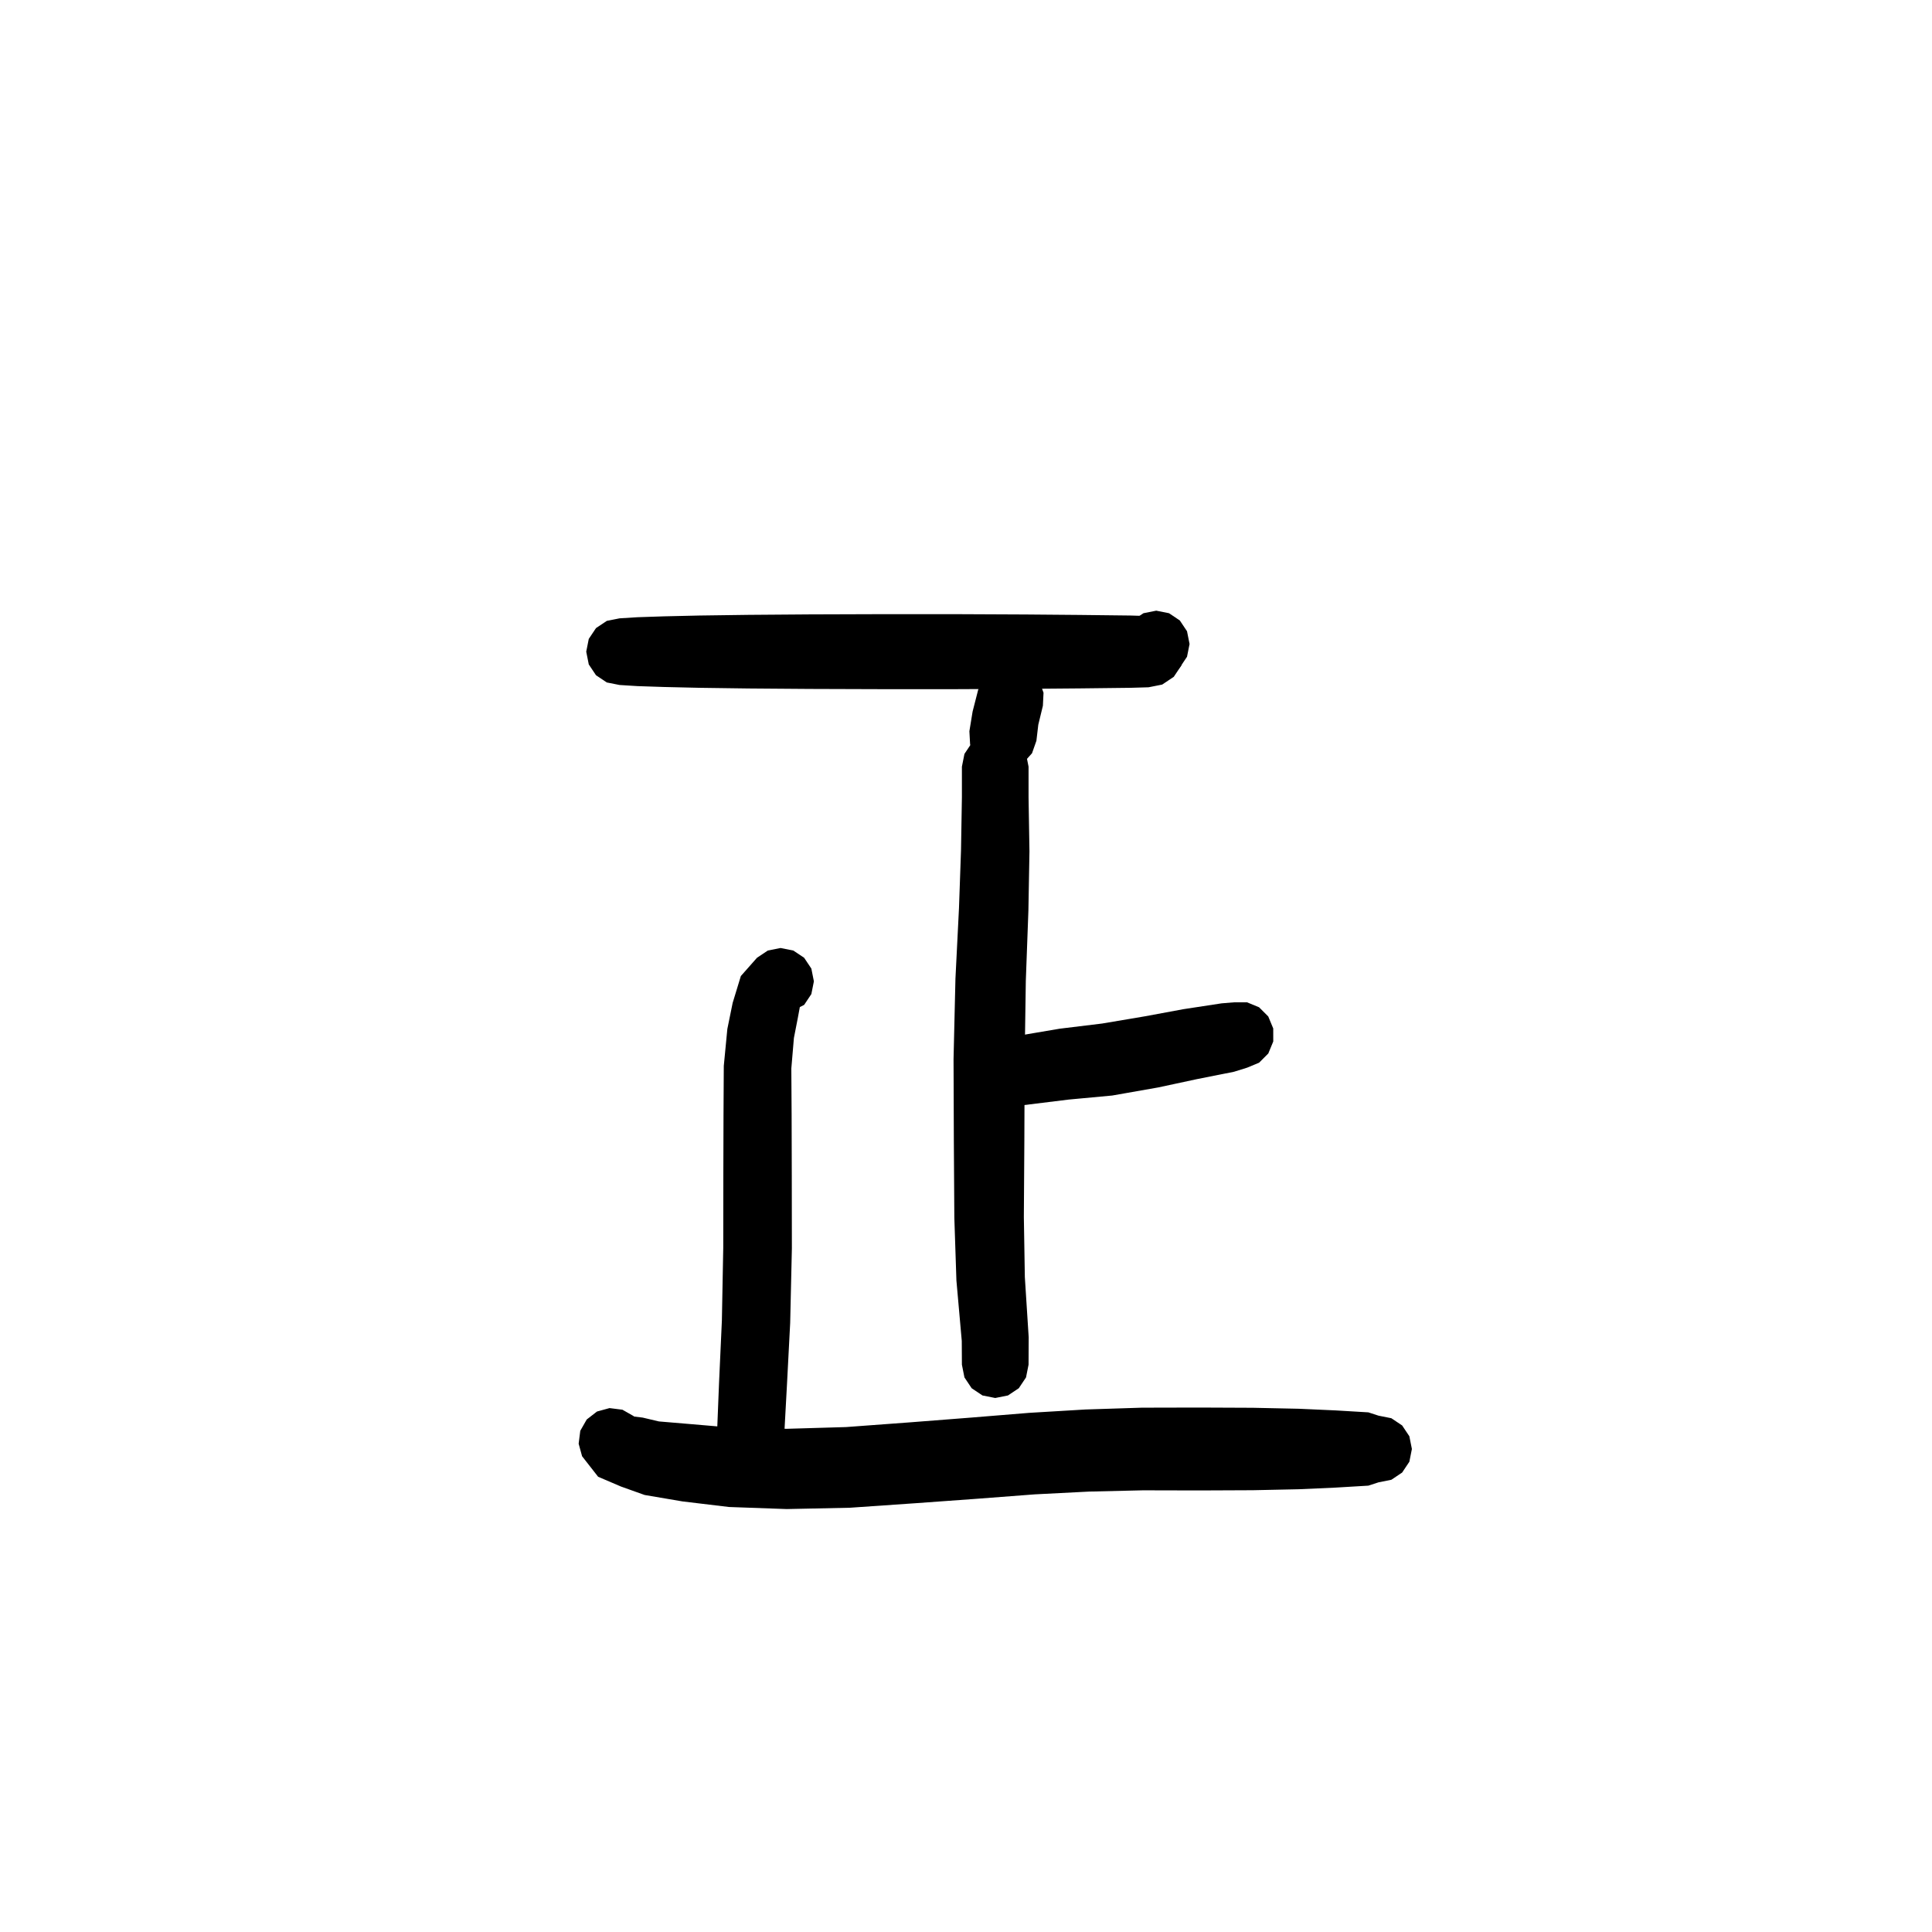
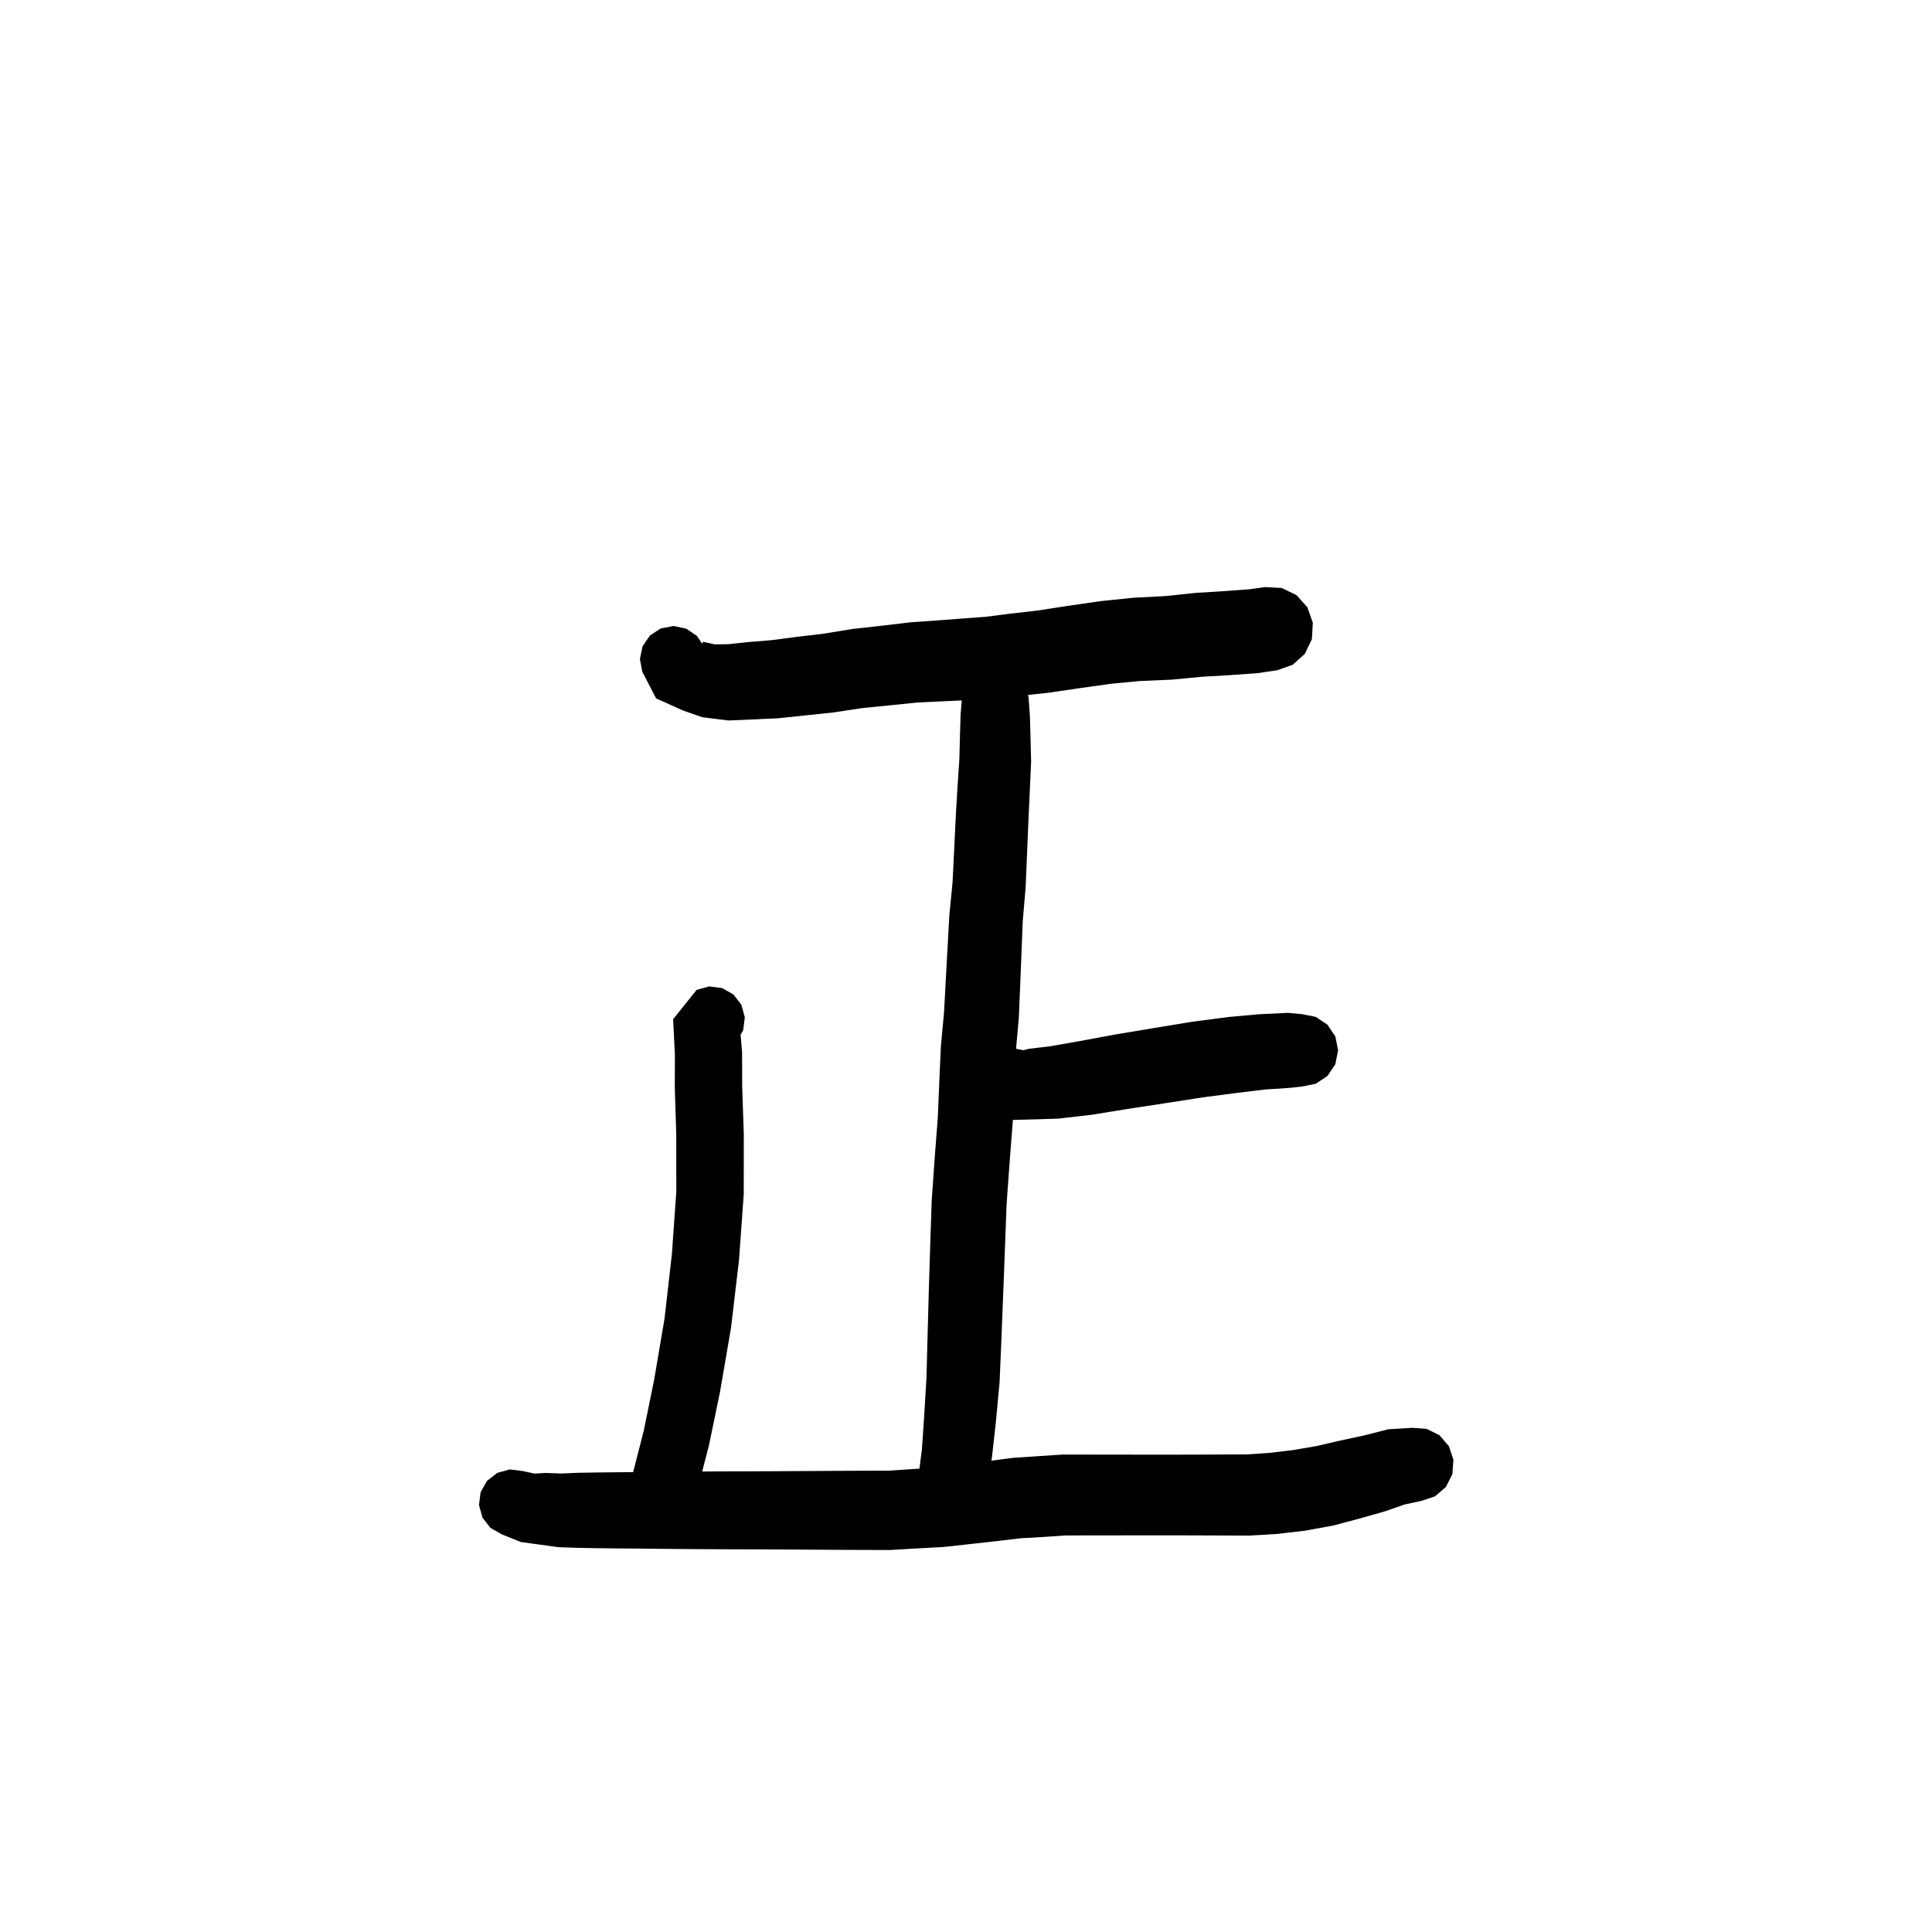
<svg xmlns="http://www.w3.org/2000/svg" viewBox="0 0 300 300" width="300" height="300">
-   <path d="M 96.205 106.365 L 98.983 106.539 L 103.11 106.676 L 108.586 106.802 L 116.205 106.906 L 125.729 106.978 L 136.92 107.014 L 148.586 107.013 L 159.301 106.964 L 167.634 106.894 L 175.57 106.802 L 178.348 106.721 L 180.465 106.3 L 182.259 105.101 L 183.458 103.307 L 183.879 101.19 L 183.458 99.074 L 182.259 97.28 L 180.465 96.081 L 178.348 95.66 L 175.57 95.579 L 167.634 95.487 L 159.301 95.417 L 148.586 95.368 L 136.92 95.367 L 125.729 95.403 L 116.205 95.475 L 108.586 95.579 L 103.11 95.705 L 98.983 95.842 L 96.205 96.015 L 94.225 96.409 L 92.546 97.531 L 91.424 99.21 L 91.03 101.19 L 91.424 103.171 L 92.546 104.85 L 94.225 105.972 Z" fill="black" fill-rule="nonzero" />
-   <path d="M 182.007 104.85 L 183.198 103.659 L 184.32 101.98 L 184.714 100 L 184.32 98.02 L 183.198 96.341 L 181.519 95.219 L 179.539 94.825 L 177.558 95.219 L 175.879 96.341 L 174.689 97.531 L 173.567 99.21 L 173.173 101.19 L 173.567 103.171 L 174.689 104.85 L 176.368 105.972 L 178.348 106.365 L 180.329 105.972 Z" fill="black" fill-rule="nonzero" />
-   <path d="M 151.899 107.078 L 151.025 110.488 L 150.526 113.542 L 150.638 115.59 L 151.524 117.439 L 153.051 118.808 L 154.986 119.489 L 157.034 119.377 L 158.883 118.49 L 160.252 116.964 L 160.932 115.029 L 161.227 112.528 L 161.94 109.588 L 162.038 107.572 L 161.357 105.671 L 160 104.175 L 158.175 103.313 L 156.158 103.215 L 154.257 103.896 L 152.762 105.252 Z" fill="black" fill-rule="nonzero" />
-   <path d="M 149.364 119.048 L 149.364 123.81 L 149.224 132.07 L 148.911 140.998 L 148.361 151.976 L 148.066 164.471 L 148.112 177.143 L 148.189 189.108 L 148.512 198.839 L 149.343 208.215 L 149.364 211.905 L 149.758 213.885 L 150.879 215.564 L 152.558 216.686 L 154.539 217.08 L 156.519 216.686 L 158.198 215.564 L 159.32 213.885 L 159.714 211.905 L 159.734 207.658 L 159.137 198.304 L 158.983 188.988 L 159.061 177.143 L 159.107 164.576 L 159.288 152.31 L 159.69 141.383 L 159.853 132.216 L 159.714 123.81 L 159.714 119.048 L 159.32 117.067 L 158.198 115.388 L 156.519 114.267 L 154.539 113.873 L 152.558 114.267 L 150.879 115.388 L 149.758 117.067 Z" fill="black" fill-rule="nonzero" />
-   <path d="M 153.416 170.528 L 158.231 171.692 L 165.949 170.741 L 172.704 170.113 L 179.847 168.857 L 185.798 167.58 L 191.615 166.422 L 193.649 165.789 L 195.513 165.014 L 196.94 163.585 L 197.711 161.719 L 197.708 159.699 L 196.934 157.835 L 195.505 156.408 L 193.638 155.638 L 191.619 155.64 L 189.684 155.8 L 183.755 156.706 L 177.801 157.809 L 171.135 158.934 L 164.557 159.735 L 157.99 160.848 L 155.661 160.424 L 153.643 160.379 L 151.76 161.11 L 150.301 162.506 L 149.487 164.354 L 149.442 166.372 L 150.173 168.255 L 151.568 169.714 Z" fill="black" fill-rule="nonzero" />
-   <path d="M 117.546 148.722 L 115.039 151.558 L 113.766 155.733 L 112.942 159.778 L 112.39 165.516 L 112.346 173.095 L 112.319 182.619 L 112.306 193.753 L 112.093 205.059 L 111.652 214.746 L 111.268 224.364 L 110.344 226.935 L 110.091 228.938 L 110.624 230.886 L 111.862 232.481 L 113.617 233.481 L 115.62 233.733 L 117.567 233.2 L 119.162 231.962 L 120.162 230.208 L 121.619 225.636 L 122.187 215.254 L 122.699 205.417 L 122.962 193.866 L 122.948 182.619 L 122.922 173.095 L 122.877 165.912 L 123.278 161.175 L 123.883 158.077 L 124.198 156.378 L 124.865 156.04 L 125.986 154.361 L 126.38 152.381 L 125.986 150.401 L 124.865 148.722 L 123.186 147.6 L 121.205 147.206 L 119.225 147.6 Z" fill="black" fill-rule="nonzero" />
-   <path d="M 90.386 226.124 L 92.877 229.311 L 96.424 230.828 L 100.095 232.139 L 105.989 233.141 L 113.208 234.006 L 122.158 234.326 L 131.987 234.12 L 142.141 233.419 L 151.69 232.729 L 160.681 232.043 L 169.09 231.612 L 177.484 231.416 L 186.205 231.436 L 194.539 231.4 L 201.682 231.249 L 207.396 230.993 L 212.475 230.691 L 214.062 230.175 L 216.043 229.781 L 217.722 228.659 L 218.844 226.98 L 219.238 225 L 218.844 223.02 L 217.722 221.341 L 216.043 220.219 L 214.062 219.825 L 212.475 219.309 L 207.396 219.007 L 201.682 218.751 L 194.539 218.6 L 186.205 218.564 L 177.308 218.584 L 168.559 218.864 L 159.825 219.386 L 150.721 220.128 L 141.222 220.867 L 131.376 221.594 L 122.158 221.864 L 113.965 221.708 L 107.374 221.145 L 102.316 220.719 L 99.796 220.124 L 97.947 219.895 L 99.644 221.495 L 98.406 219.9 L 96.651 218.9 L 94.648 218.648 L 92.701 219.181 L 91.105 220.419 L 90.105 222.173 L 89.853 224.176 Z" fill="black" fill-rule="nonzero" />
+   <path d="M 99.734 104.303 L 101.879 108.447 L 106.095 110.343 L 109.032 111.366 L 113.11 111.876 L 116.844 111.716 L 120.804 111.537 L 124.997 111.093 L 129.411 110.629 L 133.917 109.944 L 138.302 109.512 L 142.453 109.082 L 146.348 108.902 L 150.173 108.714 L 154.165 108.506 L 158.363 108.047 L 162.76 107.575 L 167.616 106.863 L 172.464 106.182 L 176.917 105.752 L 181.918 105.537 L 186.733 105.08 L 190.684 104.857 L 195.269 104.529 L 198.318 104.076 L 200.719 103.231 L 202.614 101.532 L 203.714 99.238 L 203.852 96.697 L 203.008 94.296 L 201.309 92.401 L 199.015 91.301 L 196.473 91.162 L 193.967 91.503 L 189.822 91.81 L 185.678 92.063 L 180.969 92.559 L 175.97 92.82 L 170.899 93.342 L 165.747 94.089 L 161.08 94.806 L 156.905 95.287 L 153.008 95.78 L 149.381 96.048 L 145.586 96.336 L 141.386 96.632 L 136.966 97.155 L 132.303 97.675 L 127.761 98.418 L 123.604 98.907 L 119.702 99.415 L 116.043 99.713 L 113.11 100.029 L 110.998 100.062 L 109.173 99.657 L 108.786 100.284 L 109.344 100.459 L 108.242 98.767 L 106.577 97.624 L 104.602 97.206 L 102.617 97.576 L 100.924 98.677 L 99.782 100.342 L 99.364 102.318 Z" fill="black" fill-rule="nonzero" />
+   <path d="M 149.364 108.333 L 149.155 111.111 L 149.063 114.286 L 148.967 117.931 L 148.689 122.078 L 148.419 126.629 L 148.165 131.886 L 147.913 136.994 L 147.406 142.221 L 147.125 147.345 L 146.851 152.344 L 146.588 157.214 L 146.101 162.46 L 145.859 167.842 L 145.626 173.46 L 145.157 179.57 L 144.679 186.355 L 144.448 193.13 L 144.235 200.042 L 144.04 207.186 L 143.86 213.976 L 143.499 220.013 L 143.154 225.056 L 142.508 230.127 L 142.291 232.483 L 142.354 234.501 L 143.185 236.341 L 144.656 237.724 L 146.545 238.438 L 148.563 238.375 L 150.404 237.544 L 151.786 236.073 L 152.5 234.184 L 153.077 231.778 L 154.018 226.373 L 154.626 220.94 L 155.218 214.595 L 155.513 207.575 L 155.795 200.434 L 156.058 193.537 L 156.303 186.978 L 156.777 180.43 L 157.261 174.159 L 157.504 168.348 L 157.738 163.254 L 158.204 158.024 L 158.417 152.894 L 158.619 147.893 L 158.814 143.017 L 159.26 137.768 L 159.484 132.4 L 159.706 127.18 L 159.912 122.684 L 160.11 118.259 L 160.014 114.286 L 159.922 111.111 L 159.714 108.333 L 159.32 106.353 L 158.198 104.674 L 156.519 103.552 L 154.539 103.158 L 152.558 103.552 L 150.879 104.674 L 149.758 106.353 Z" fill="black" fill-rule="nonzero" />
+   <path d="M 151.745 167.857 L 156.165 173.931 L 160.71 173.815 L 164.228 173.706 L 169.497 173.106 L 175.026 172.207 L 180.947 171.304 L 186.823 170.391 L 192.144 169.697 L 196.445 169.176 L 200.397 168.913 L 202.158 168.717 L 204.309 168.289 L 206.133 167.071 L 207.352 165.247 L 207.78 163.095 L 207.352 160.944 L 206.133 159.12 L 204.309 157.901 L 202.158 157.473 L 199.95 157.278 L 195.489 157.491 L 190.743 157.922 L 185.112 158.657 L 179.082 159.649 L 173.099 160.65 L 167.675 161.656 L 162.945 162.484 L 159.796 162.851 L 157.674 163.371 L 162.095 167.857 L 161.701 165.877 L 160.579 164.198 L 158.9 163.076 L 156.92 162.682 L 154.939 163.076 L 153.26 164.198 L 152.139 165.877 Z" fill="black" fill-rule="nonzero" />
+   <path d="M 108.177 153.705 L 104.523 158.26 L 104.797 163.736 L 104.783 168.908 L 105.01 176.266 L 105.017 185.042 L 104.331 194.748 L 103.189 204.739 L 101.571 214.284 L 99.961 222.163 L 97.937 230.069 L 97.137 233.269 L 97.039 235.285 L 97.72 237.186 L 99.077 238.682 L 100.903 239.544 L 102.919 239.642 L 104.82 238.961 L 106.316 237.605 L 107.178 235.779 L 107.966 232.629 L 110.069 224.504 L 111.792 216.192 L 113.507 206.213 L 114.746 195.728 L 115.488 185.434 L 115.496 176.114 L 115.247 168.711 L 115.232 163.407 L 114.872 159.201 L 112.805 162.962 L 114.401 161.724 L 115.401 159.97 L 115.653 157.966 L 115.12 156.019 L 113.882 154.424 L 112.128 153.424 L 110.124 153.171 Z" fill="black" fill-rule="nonzero" />
+   <path d="M 77.902 238.243 L 80.857 239.439 L 83.859 239.854 L 86.671 240.243 L 89.777 240.353 L 92.872 240.405 L 95.967 240.438 L 99.301 240.466 L 102.396 240.499 L 105.253 240.526 L 107.872 240.544 L 110.491 240.56 L 112.872 240.573 L 115.491 240.578 L 118.11 240.588 L 120.967 240.601 L 124.062 240.62 L 127.396 240.639 L 130.729 240.659 L 134.301 240.674 L 138.303 240.68 L 142.293 240.444 L 146.512 240.217 L 150.742 239.751 L 154.814 239.298 L 158.457 238.864 L 162.086 238.654 L 165.462 238.424 L 168.824 238.419 L 172.396 238.414 L 175.967 238.41 L 179.539 238.409 L 183.11 238.408 L 186.682 238.419 L 190.253 238.433 L 194.028 238.445 L 198.206 238.198 L 202.602 237.688 L 207.038 236.884 L 211.052 235.814 L 214.951 234.709 L 218.092 233.621 L 220.724 233.051 L 222.84 232.348 L 224.526 230.889 L 225.525 228.896 L 225.685 226.672 L 224.982 224.556 L 223.523 222.87 L 221.53 221.871 L 219.306 221.711 L 215.588 221.935 L 211.745 222.91 L 208.026 223.71 L 204.42 224.544 L 200.761 225.169 L 197.062 225.611 L 193.621 225.841 L 190.253 225.852 L 186.682 225.867 L 183.11 225.877 L 179.539 225.877 L 175.967 225.876 L 172.396 225.872 L 168.824 225.867 L 165.044 225.862 L 161.277 226.108 L 157.287 226.374 L 153.311 226.892 L 149.288 227.392 L 145.423 227.878 L 141.546 228.128 L 137.918 228.367 L 134.301 228.374 L 130.729 228.389 L 127.396 228.408 L 124.062 228.427 L 120.967 228.446 L 118.11 228.46 L 115.491 228.469 L 112.872 228.475 L 110.491 228.487 L 107.872 228.503 L 105.253 228.521 L 102.396 228.549 L 99.301 228.582 L 95.967 228.61 L 92.872 228.643 L 89.777 228.694 L 87.168 228.804 L 84.743 228.718 L 82.982 228.815 L 81.175 228.424 L 79.172 228.171 L 77.224 228.705 L 75.629 229.943 L 74.629 231.697 L 74.377 233.7 L 74.91 235.648 L 76.148 237.243 Z" fill="black" fill-rule="nonzero" />
</svg>
